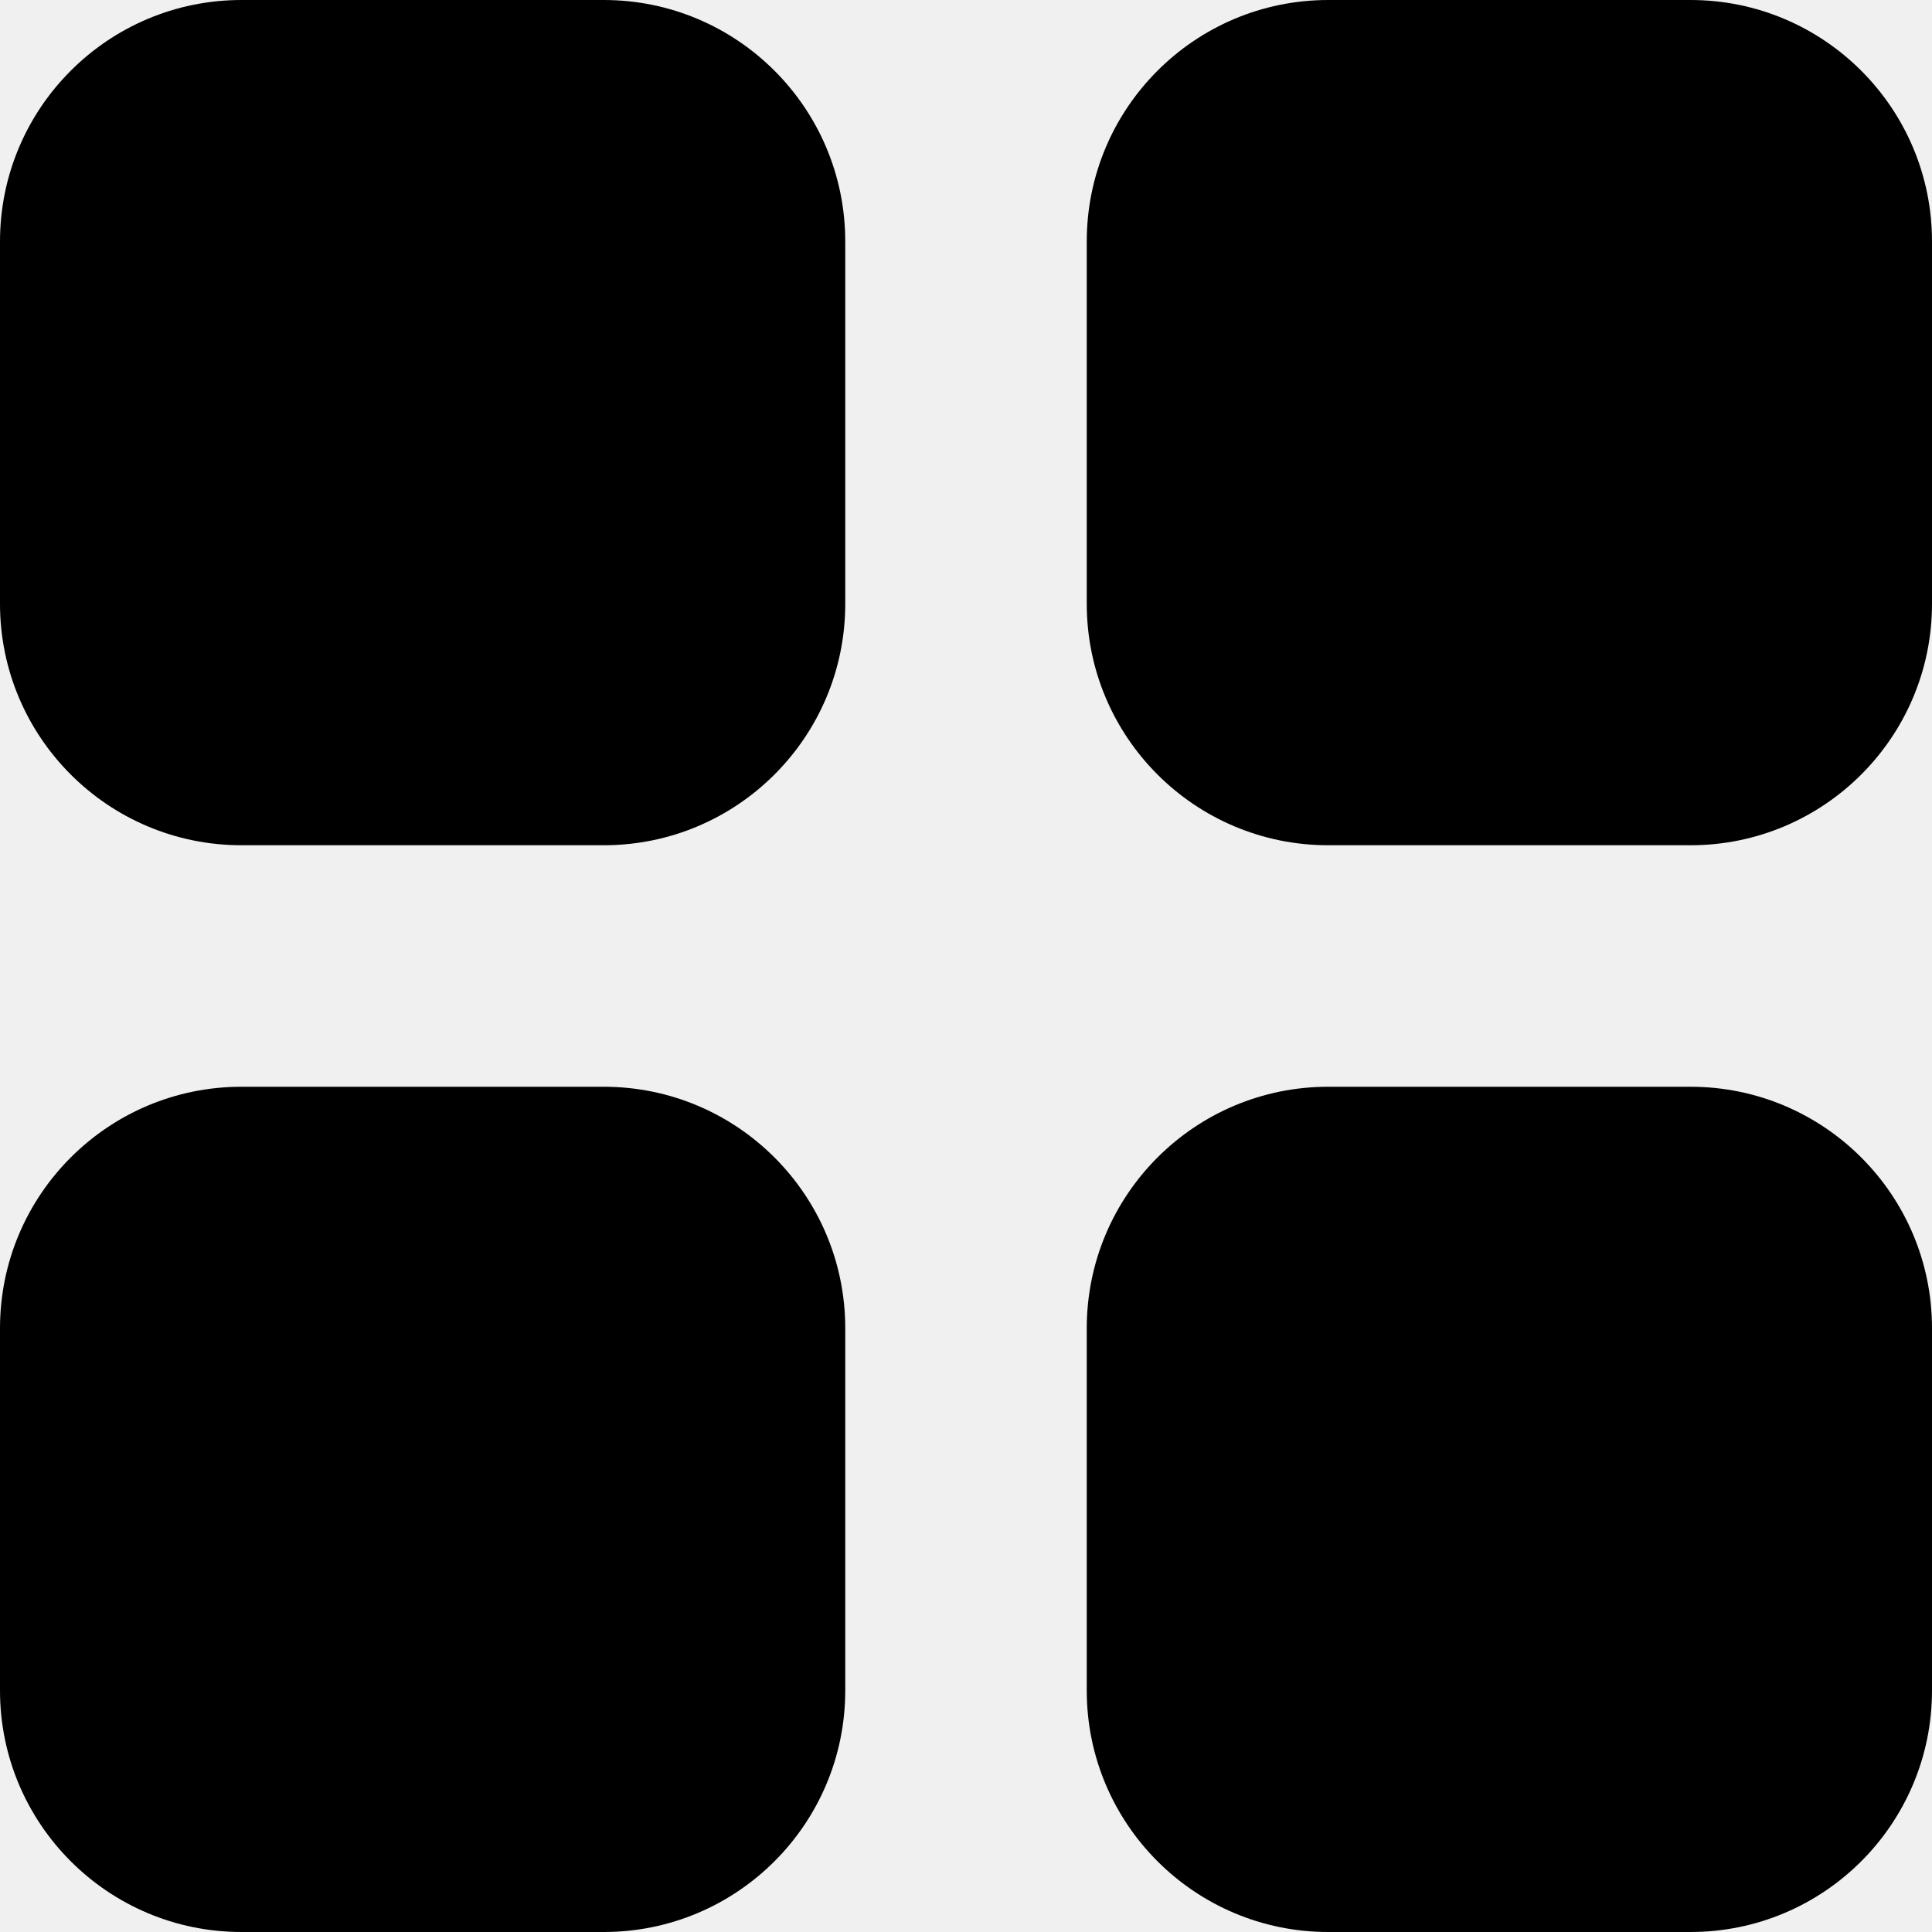
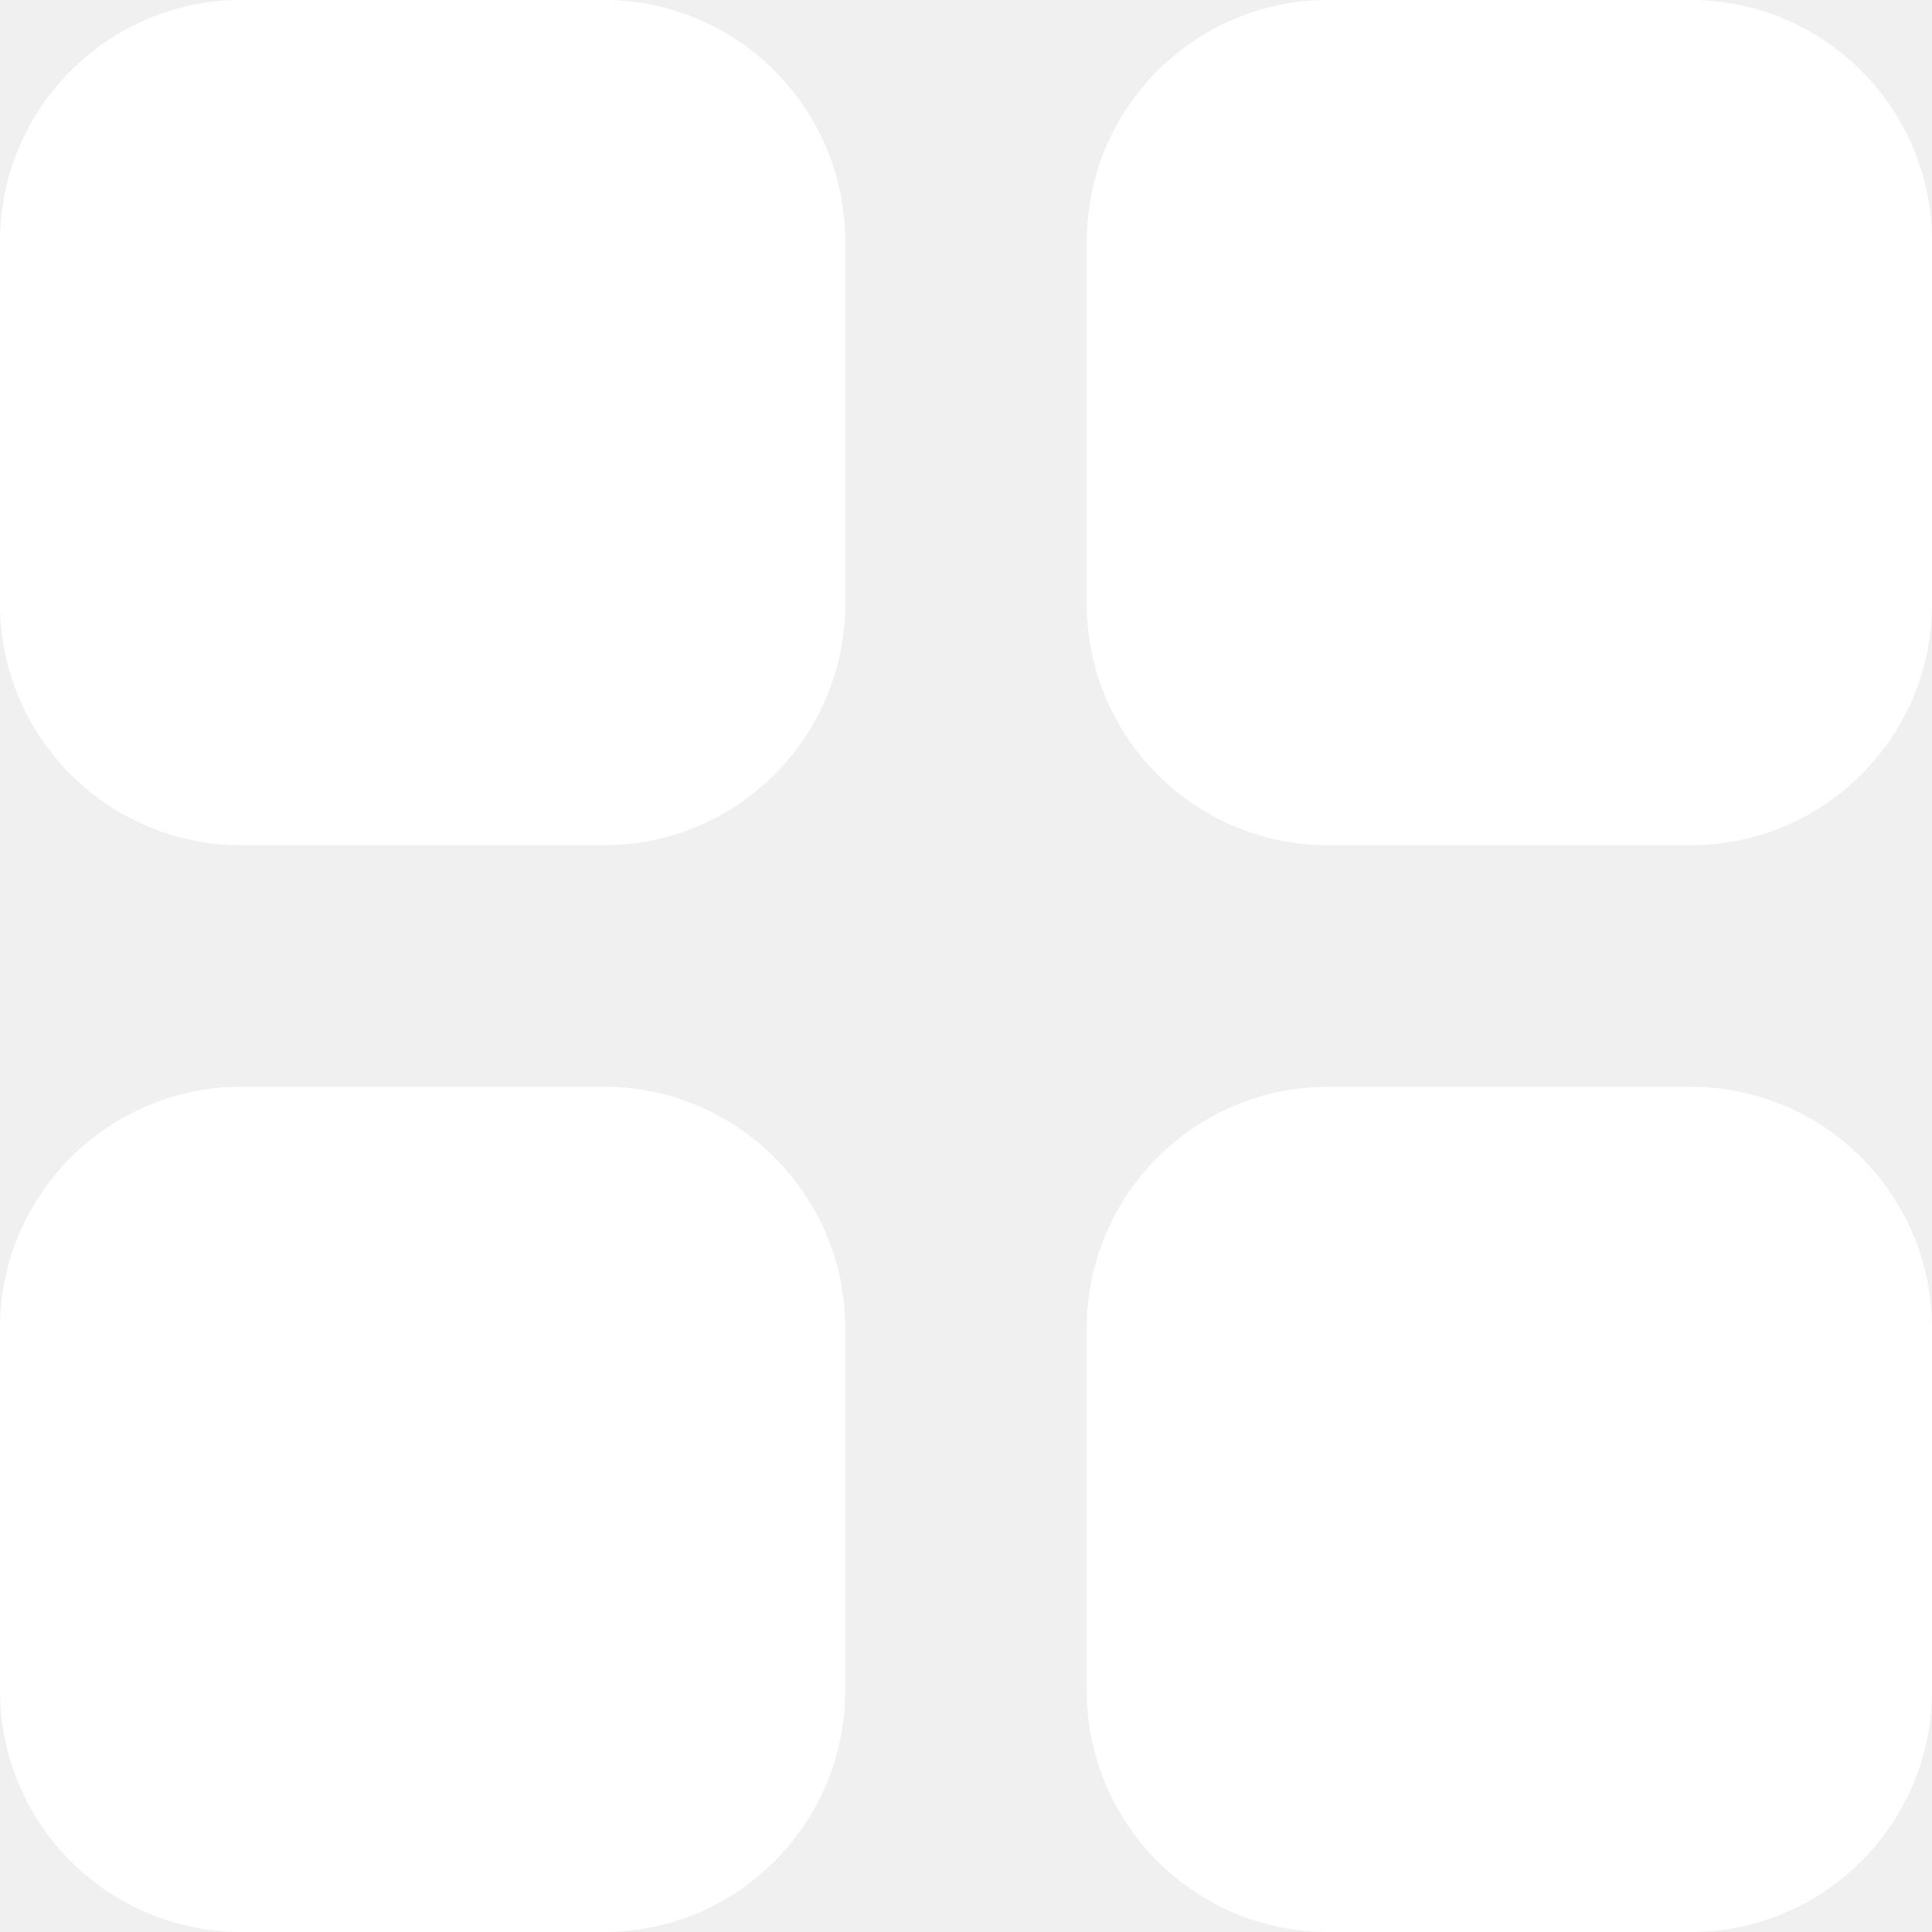
<svg xmlns="http://www.w3.org/2000/svg" width="16" height="16" viewBox="0 0 16 16" fill="none">
-   <rect width="7" height="7" rx="2" fill="black" />
-   <rect y="9" width="7" height="7" rx="2" fill="black" />
-   <rect x="9" width="7" height="7" rx="2" fill="black" />
-   <rect x="9" y="9" width="7" height="7" rx="2" fill="black" />
+   <rect width="7" height="7" rx="2" fill="white" />
+   <rect y="9" width="7" height="7" rx="2" fill="white" />
+   <rect x="9" width="7" height="7" rx="2" fill="white" />
+   <rect x="9" y="9" width="7" height="7" rx="2" fill="white" />
</svg>
